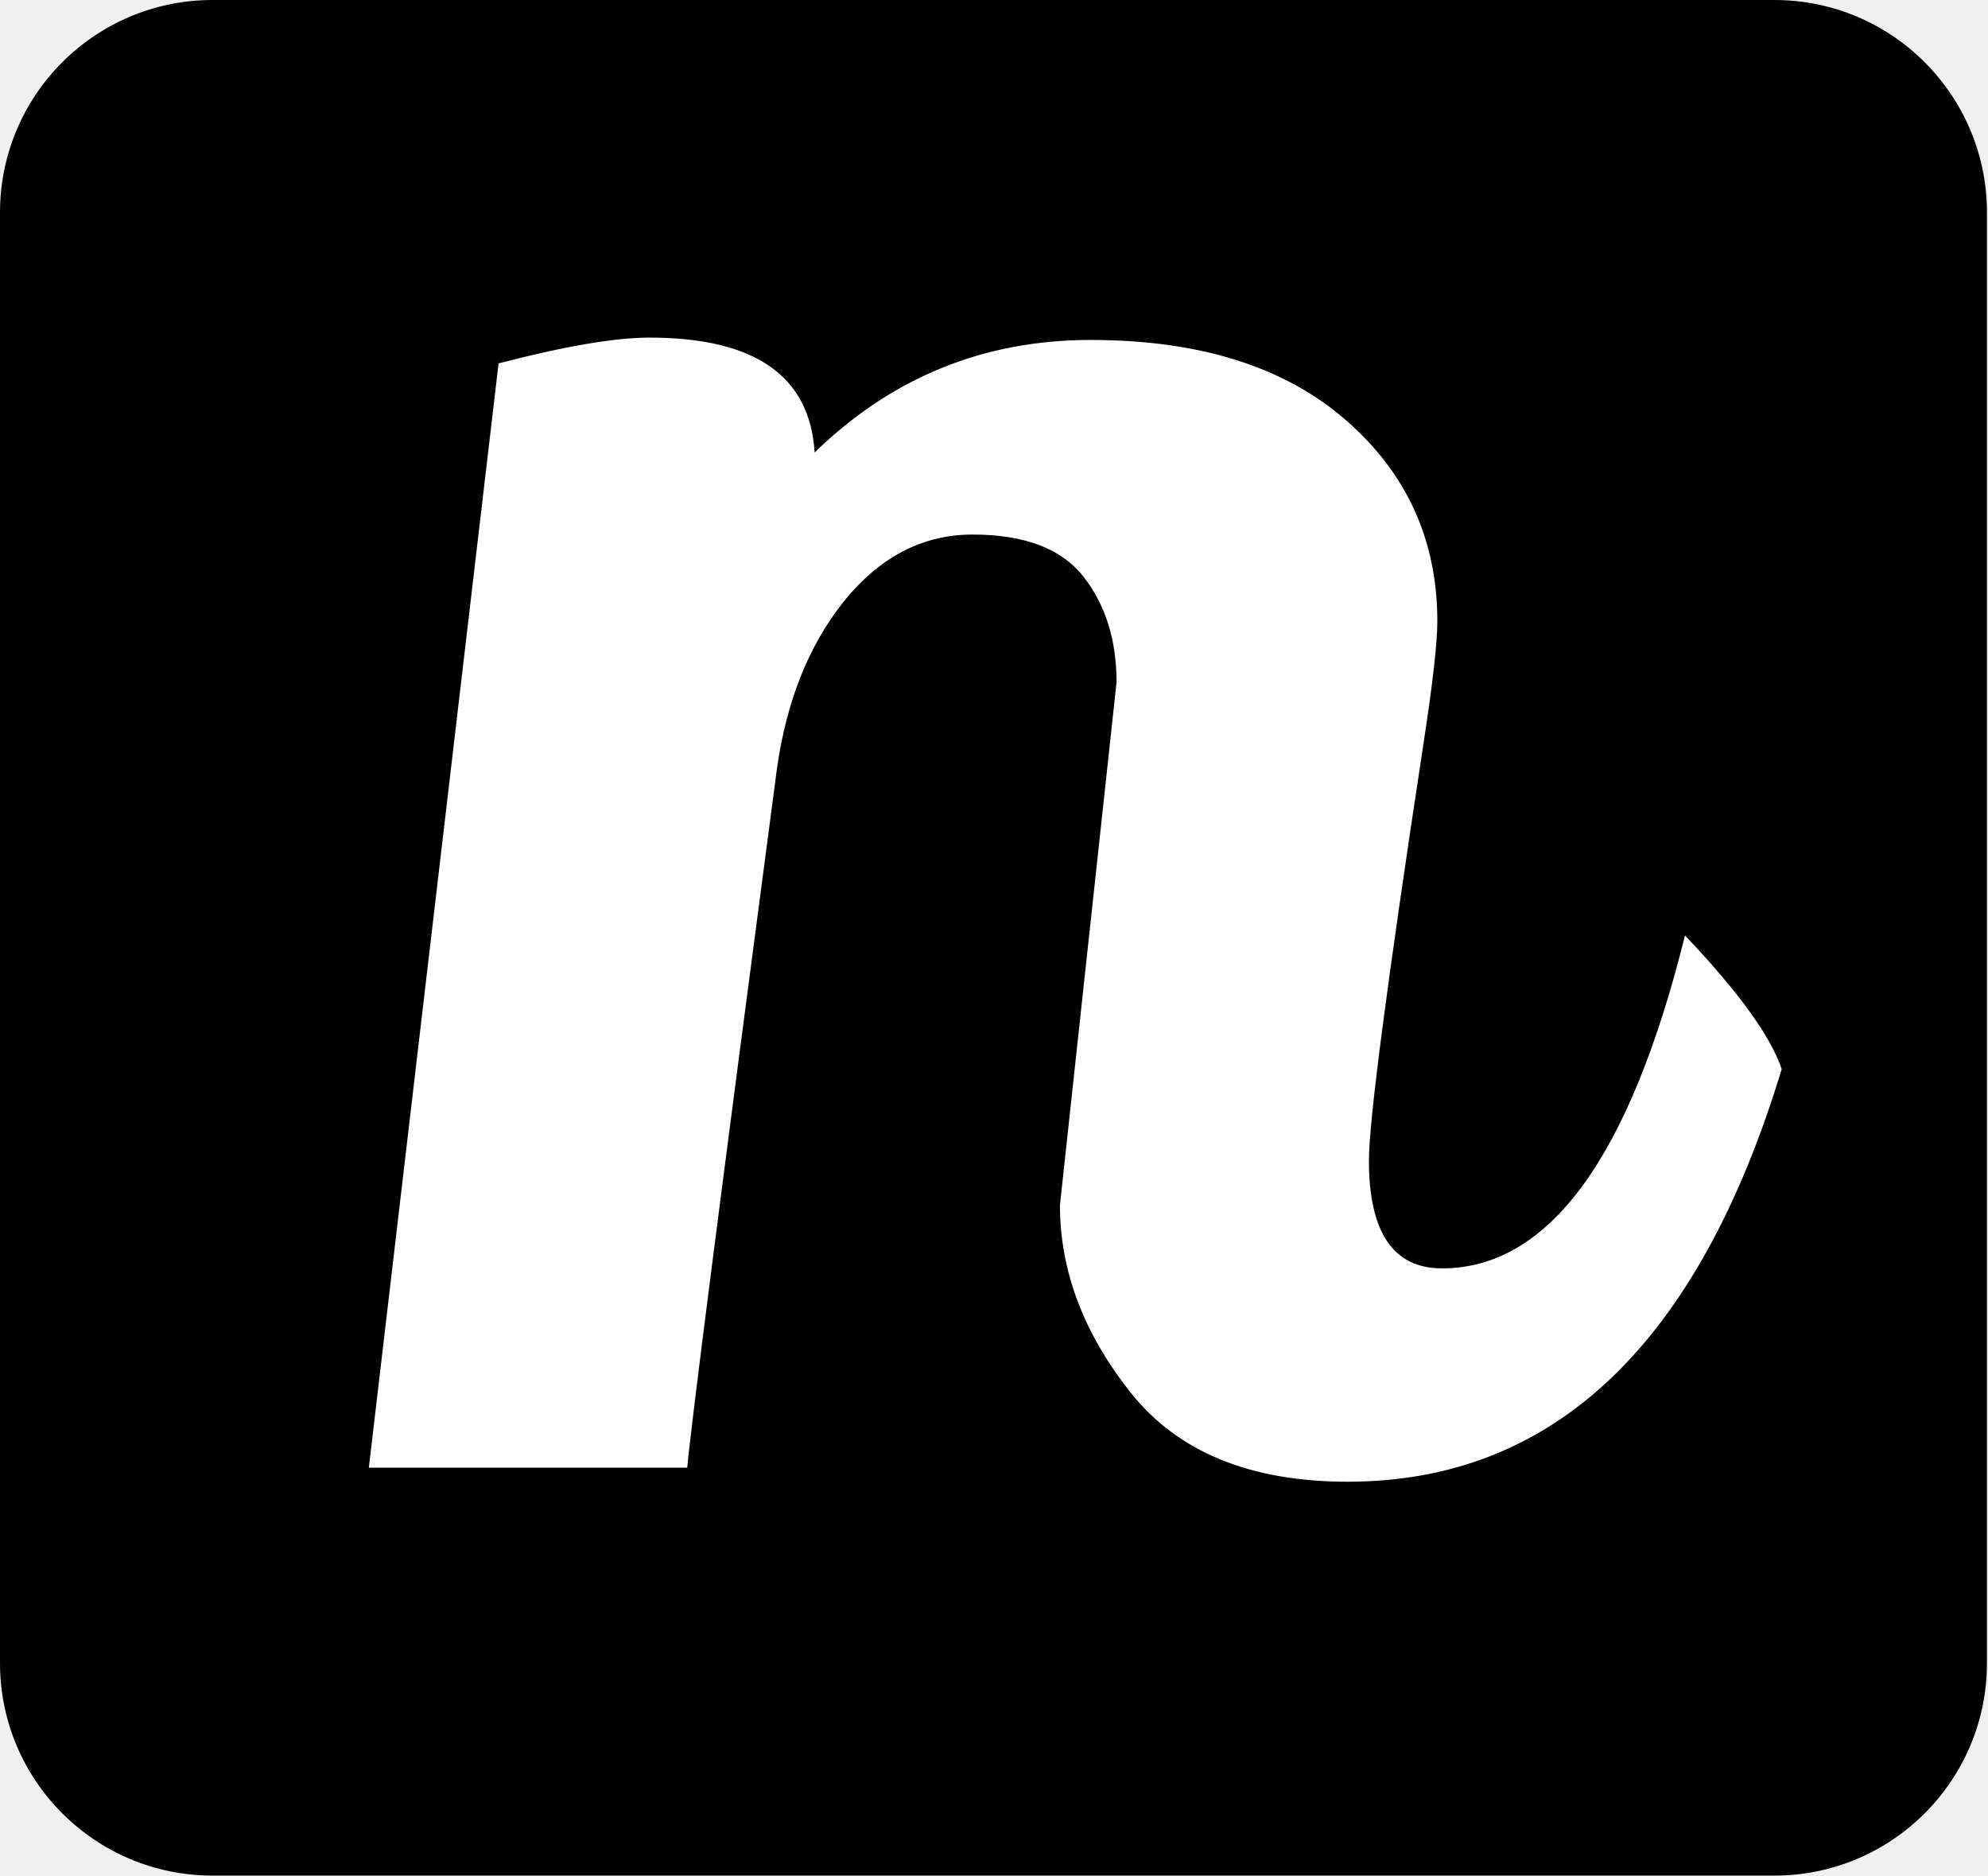
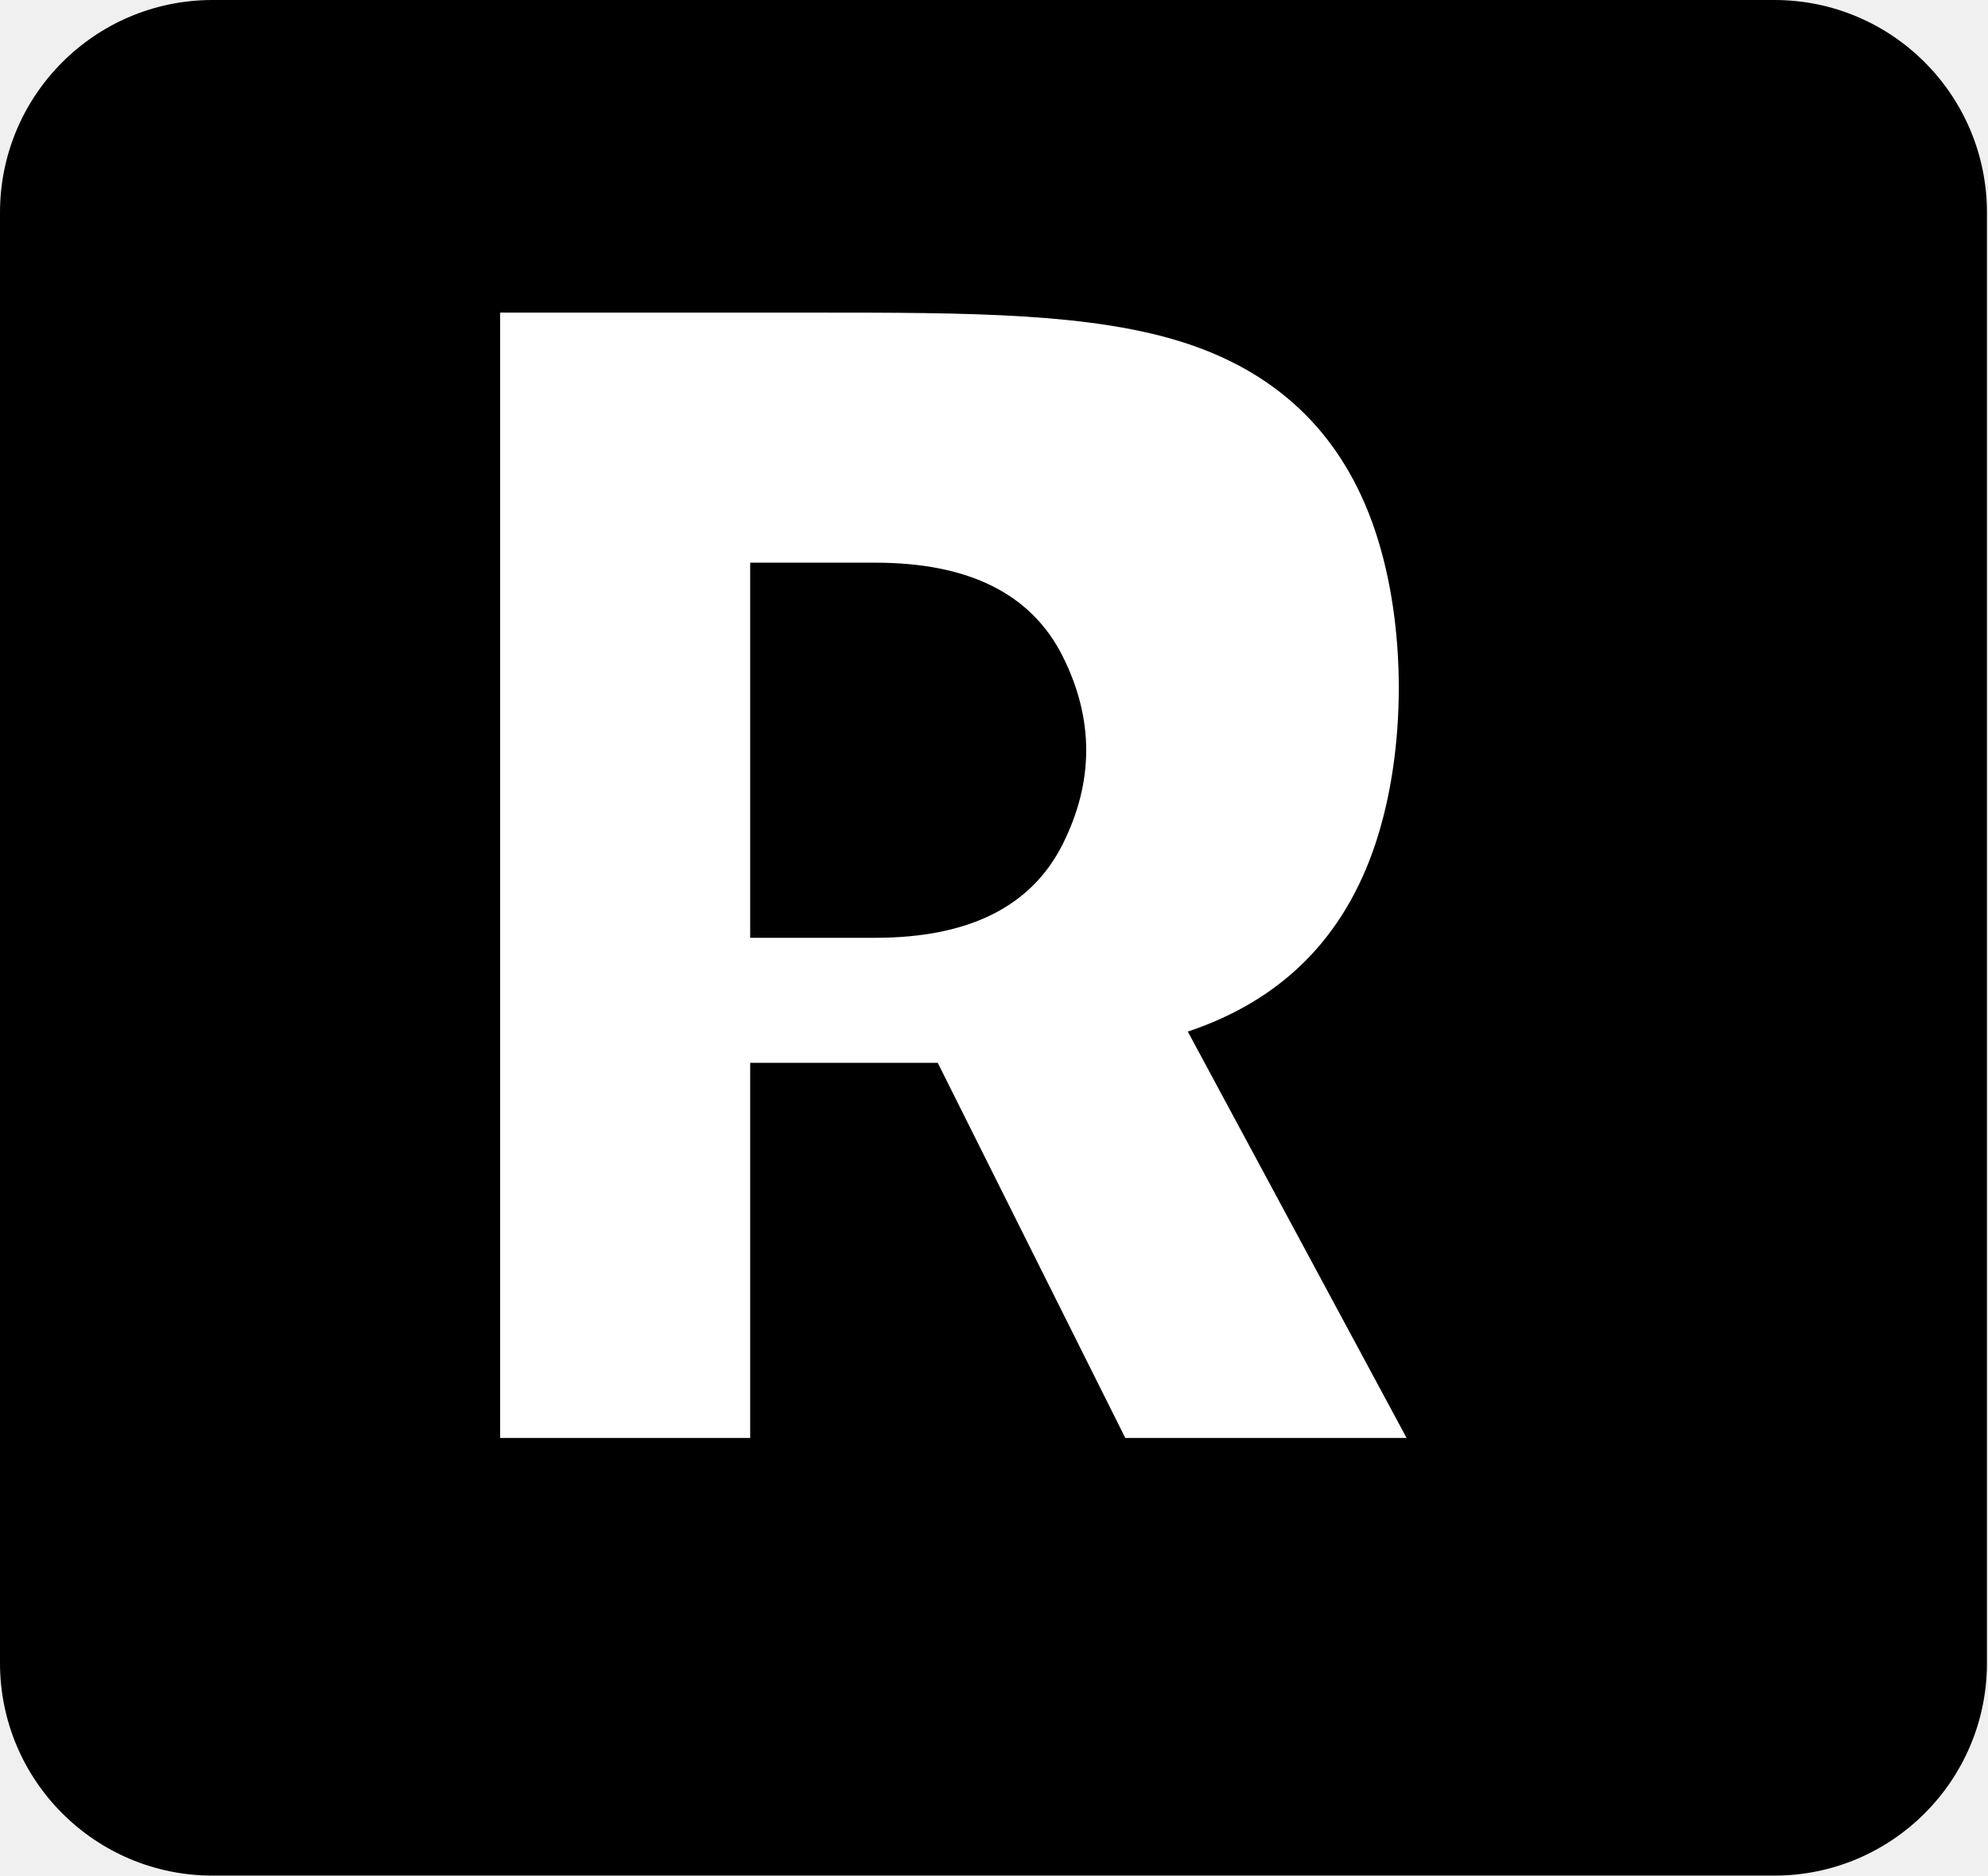
<svg xmlns="http://www.w3.org/2000/svg" width="318" height="300" viewBox="0 0 318 300" fill="none">
  <rect width="317.832" height="300" rx="34" fill="black" />
-   <path d="M169.548 192.75L178.603 109.125C178.603 102.375 176.842 96.75 173.321 92.25C169.799 87.75 163.888 85.5 155.588 85.5C147.539 85.5 140.622 89.125 134.836 96.375C129.303 103.375 125.781 112.25 124.272 123C115.217 191.5 110.438 228.75 109.935 234.75H59L79.751 58.125C90.316 55.375 98.365 54 103.898 54C120.751 54 129.554 60.125 130.309 72.375C142.634 60.375 157.348 54.375 174.452 54.375C191.808 54.375 205.391 58.625 215.2 67.125C225.01 75.625 229.915 86.375 229.915 99.375C229.915 102.875 229.16 109.5 227.651 119.25C221.866 157.25 218.973 179.375 218.973 185.625C218.973 197.125 222.872 202.875 230.669 202.875C247.774 202.875 260.727 185.125 269.531 149.625C278.083 158.625 283.239 165.75 285 171C271.669 215 248.528 237 215.578 237C199.983 237 188.412 232.25 180.866 222.75C173.321 213.25 169.548 203.25 169.548 192.75Z" fill="white" />
+   <path d="M80 70V230H120V170H150L180 230H225L190 165C205 160 215 150 220 135C225 120 225 100 220 85C215 70 205 60 190 55C175 50 155 50 130 50H80V70ZM120 90H140C155 90 165 95 170 105C175 115 175 125 170 135C165 145 155 150 140 150H120V90Z" fill="white" />
</svg>
